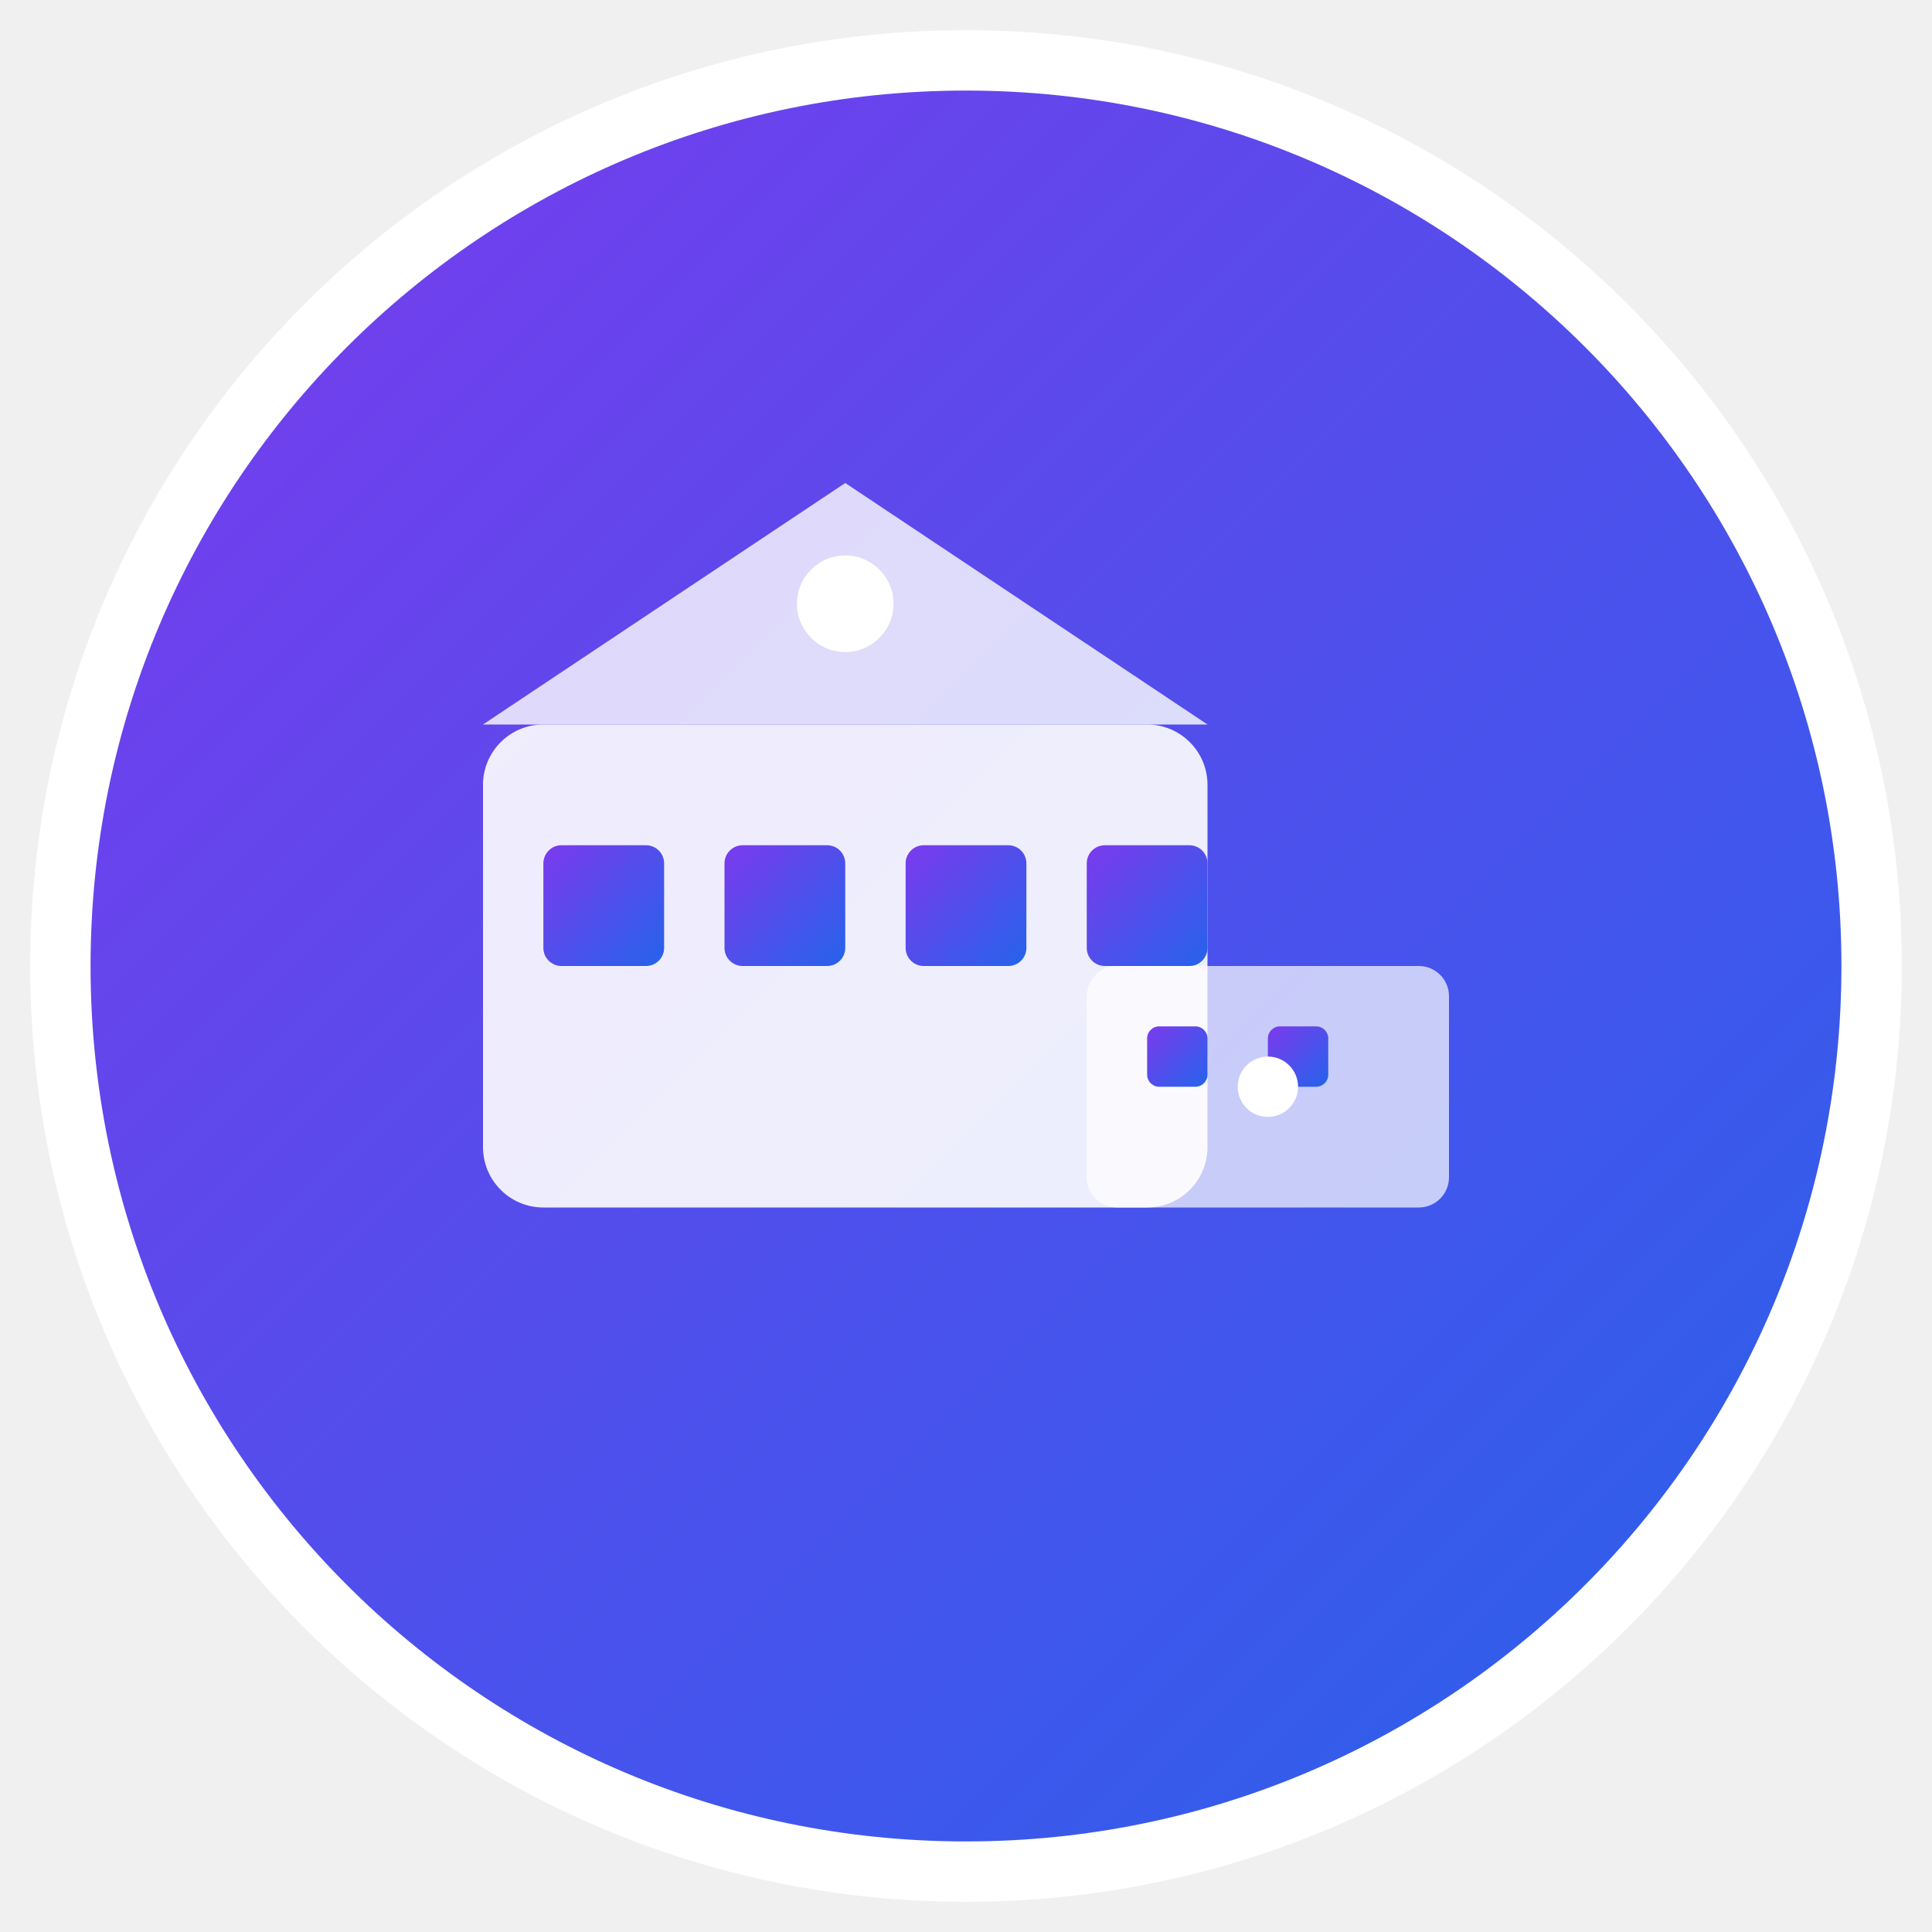
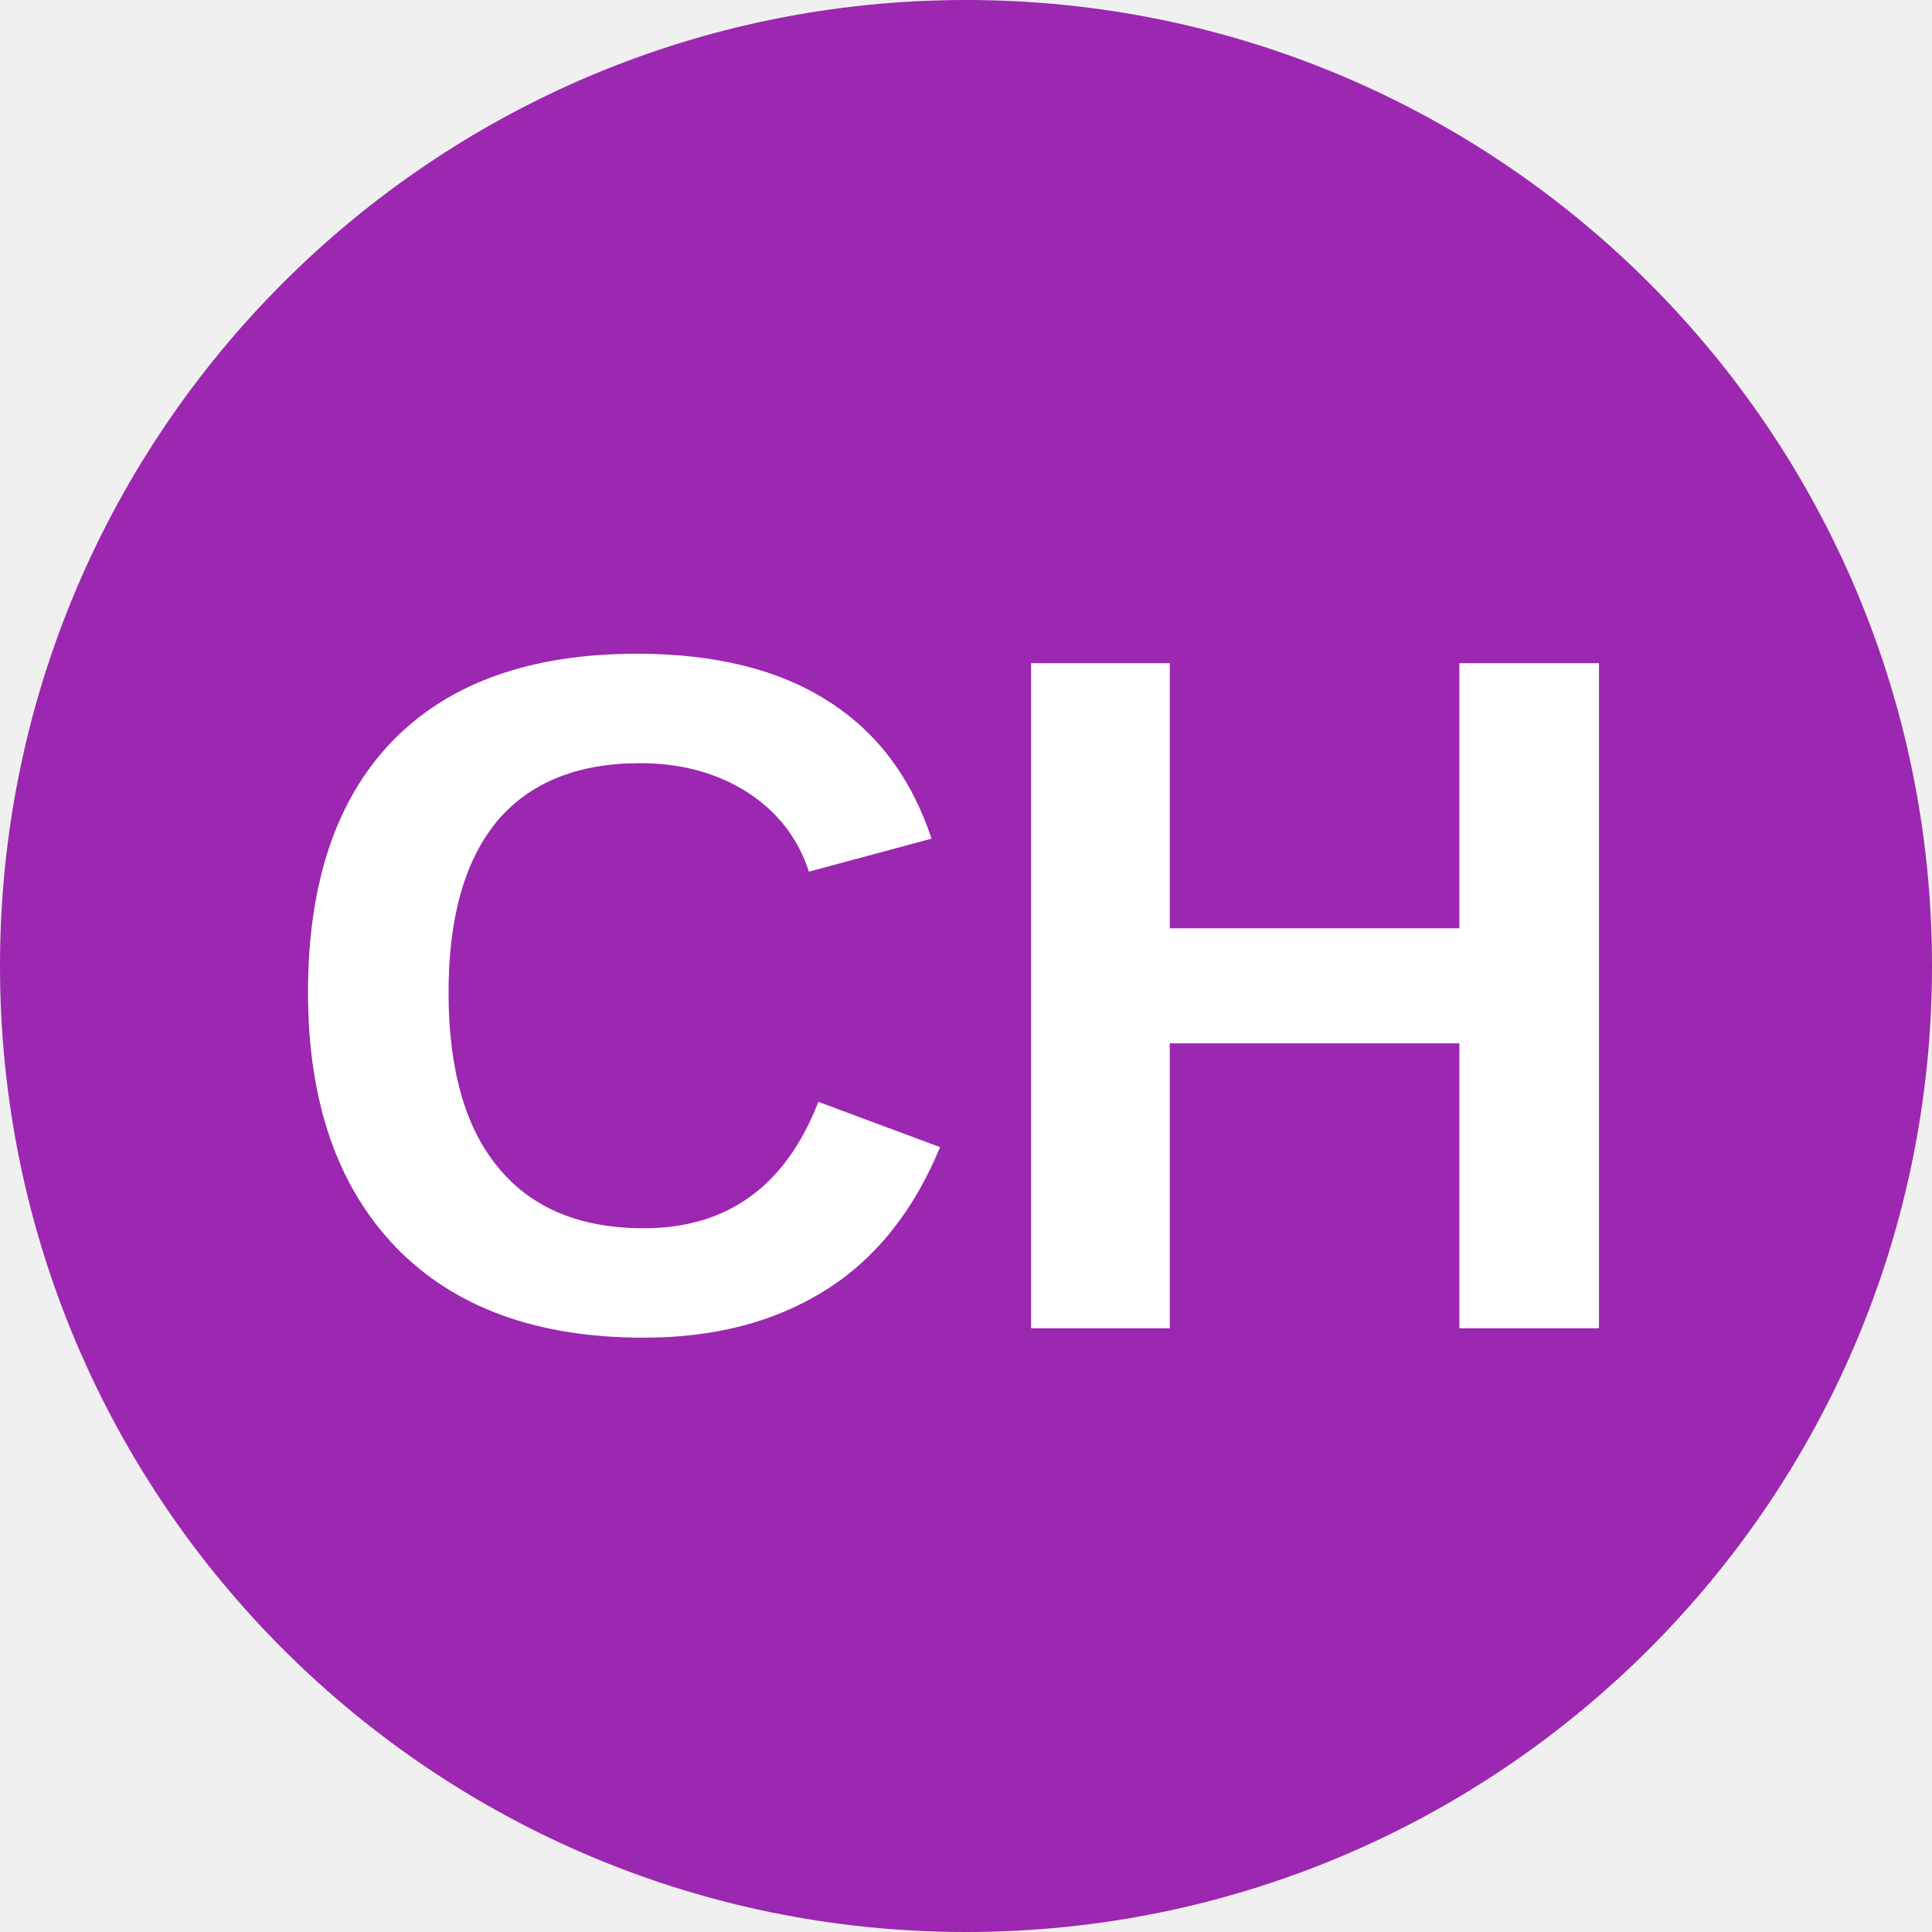
<svg xmlns="http://www.w3.org/2000/svg" width="32" height="32" viewBox="0 0 32 32" fill="none">
-   <defs>
-     <linearGradient id="faviconGradient" x1="0%" y1="0%" x2="100%" y2="100%">
-       <stop offset="0%" style="stop-color:#7C3AED;stop-opacity:1" />
-       <stop offset="100%" style="stop-color:#2563EB;stop-opacity:1" />
-     </linearGradient>
-   </defs>
-   <circle cx="16" cy="16" r="15" fill="url(#faviconGradient)" stroke="white" stroke-width="1" />
-   <rect x="8" y="12" width="12" height="8" rx="1" fill="white" opacity="0.9" />
-   <rect x="9" y="14" width="2" height="2" rx="0.3" fill="url(#faviconGradient)" />
-   <rect x="12" y="14" width="2" height="2" rx="0.3" fill="url(#faviconGradient)" />
-   <rect x="15" y="14" width="2" height="2" rx="0.3" fill="url(#faviconGradient)" />
-   <rect x="18" y="14" width="2" height="2" rx="0.3" fill="url(#faviconGradient)" />
-   <polygon points="14,8 8,12 20,12" fill="white" opacity="0.8" />
-   <rect x="18" y="16" width="6" height="4" rx="0.5" fill="white" opacity="0.7" />
-   <rect x="19" y="17" width="1" height="1" rx="0.2" fill="url(#faviconGradient)" />
-   <rect x="21" y="17" width="1" height="1" rx="0.2" fill="url(#faviconGradient)" />
-   <circle cx="14" cy="10" r="0.8" fill="white" />
-   <circle cx="21" cy="18" r="0.5" fill="white" />
+   <circle cx="16" cy="16" r="16" fill="#9C27B0" />
+   <text x="16" y="22" font-family="Arial, sans-serif" font-size="16" font-weight="bold" text-anchor="middle" fill="white">CH</text>
</svg>
